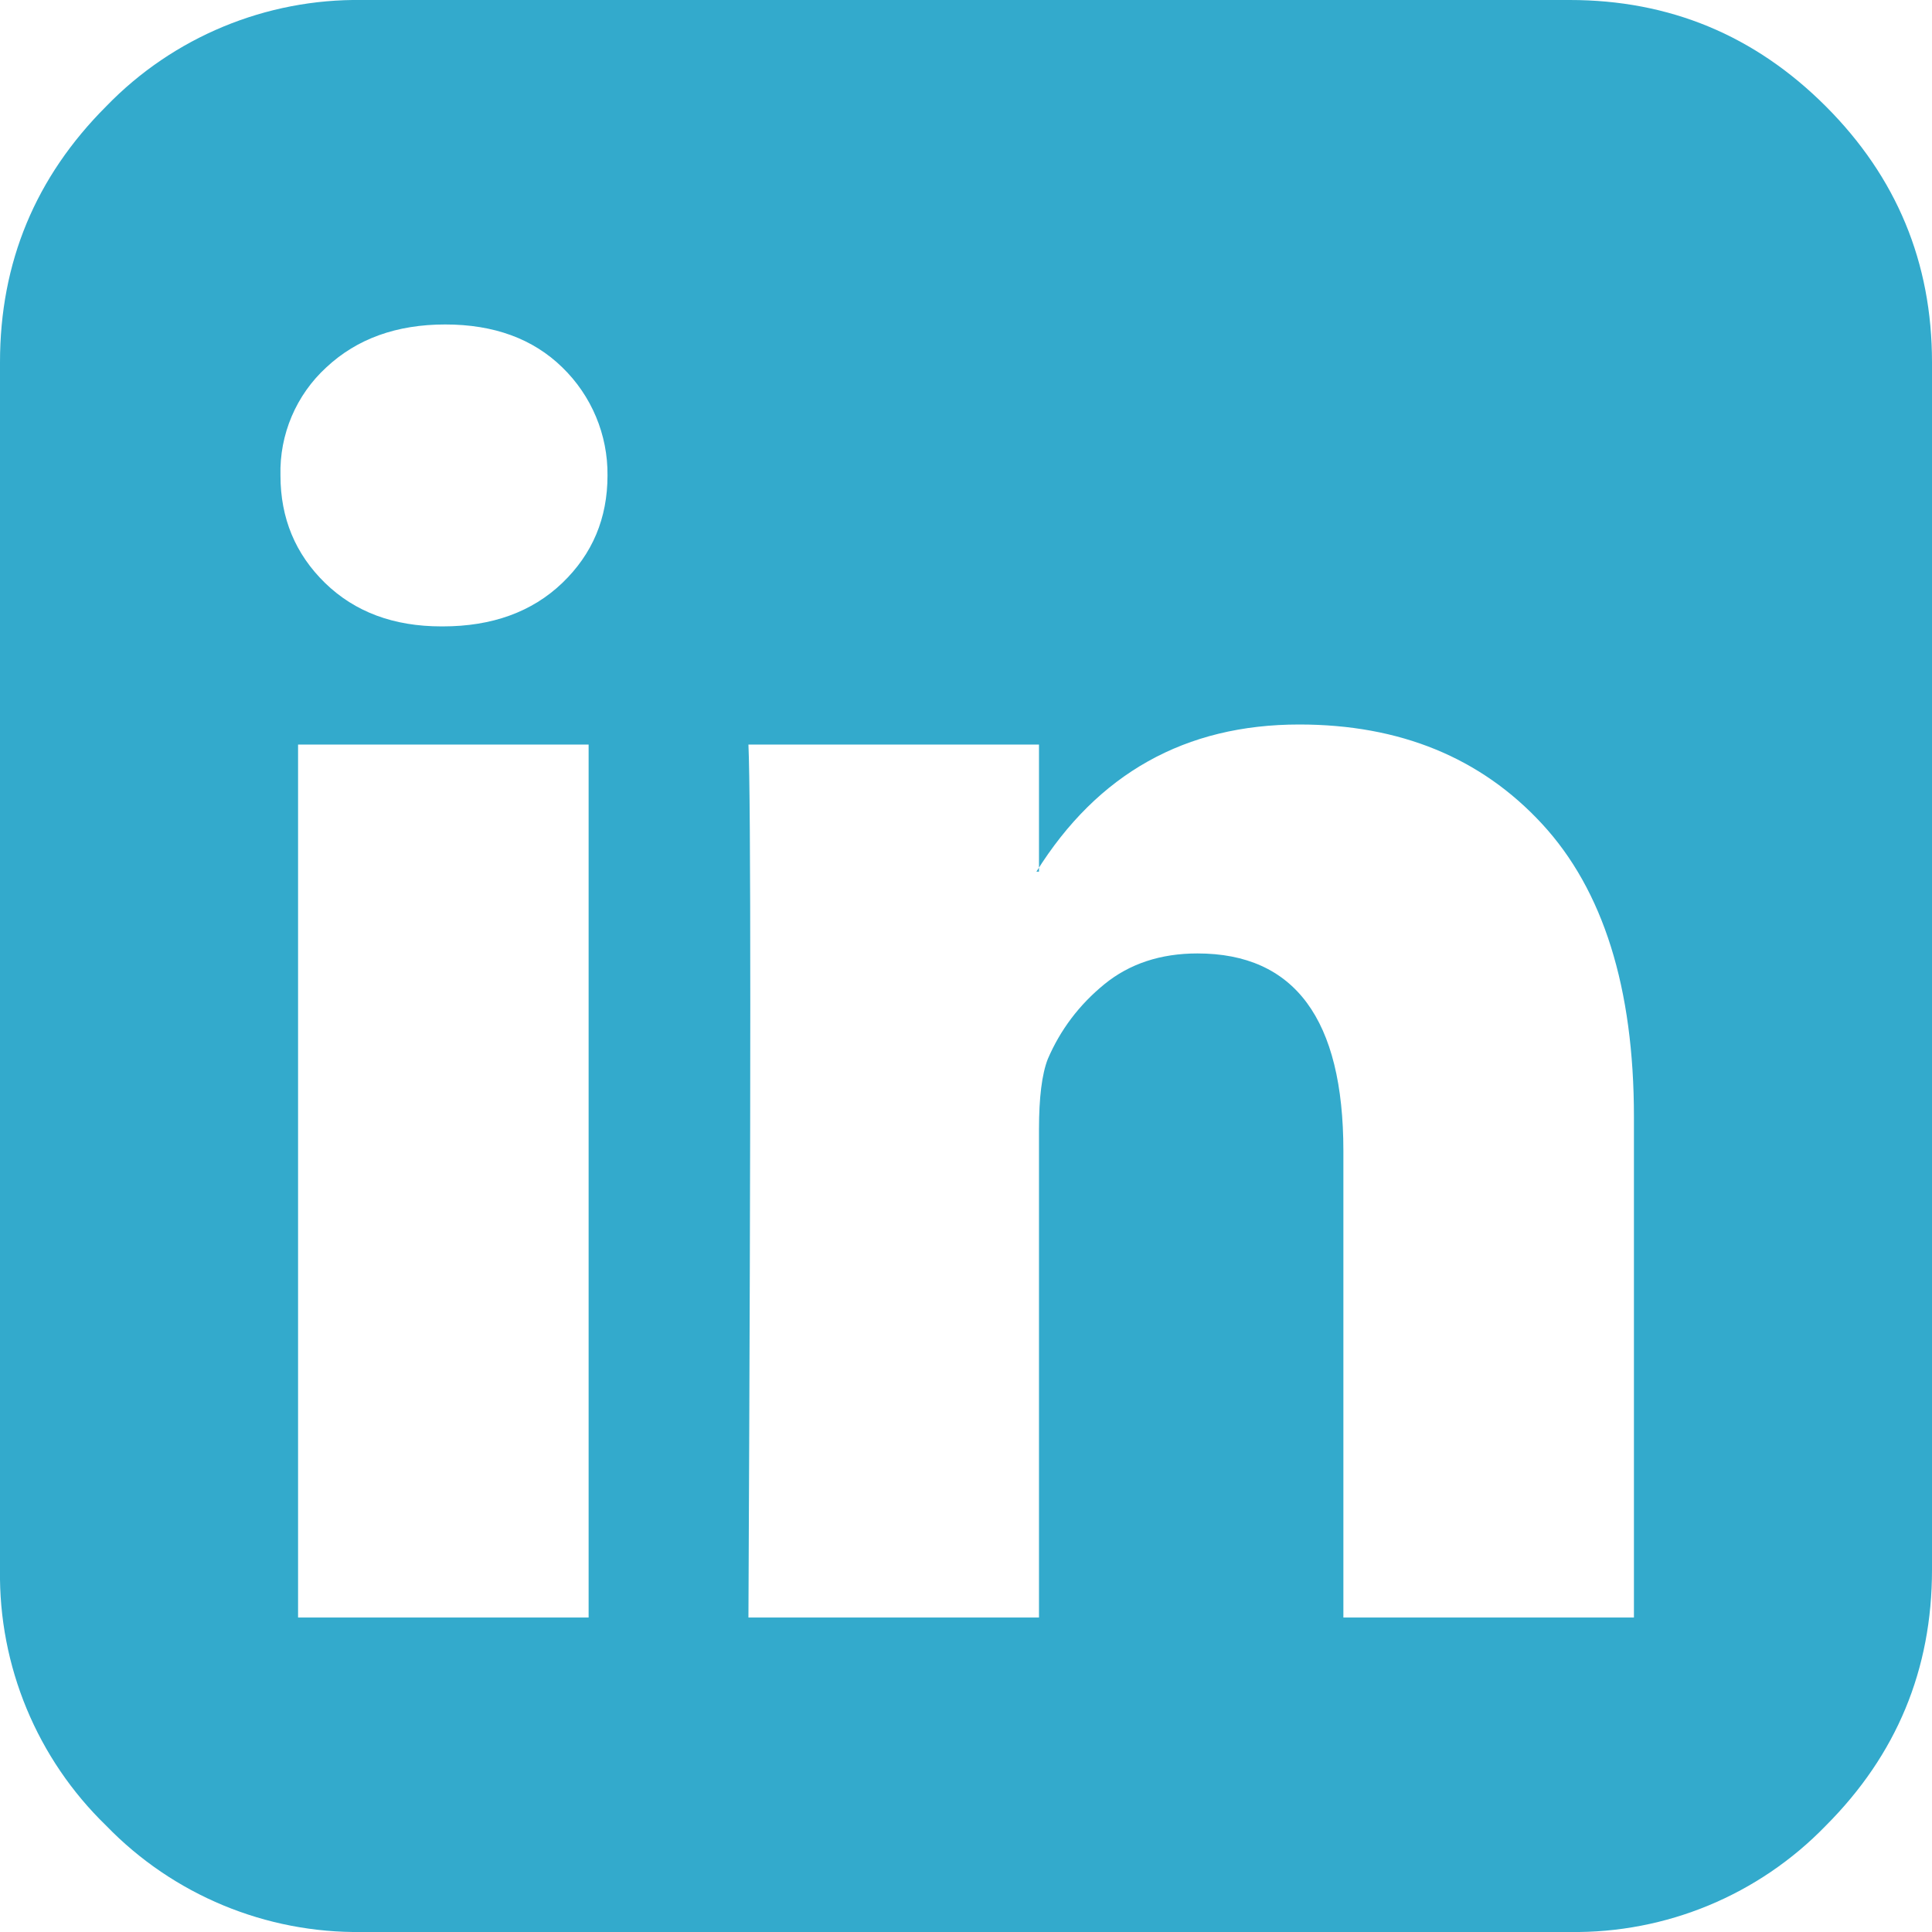
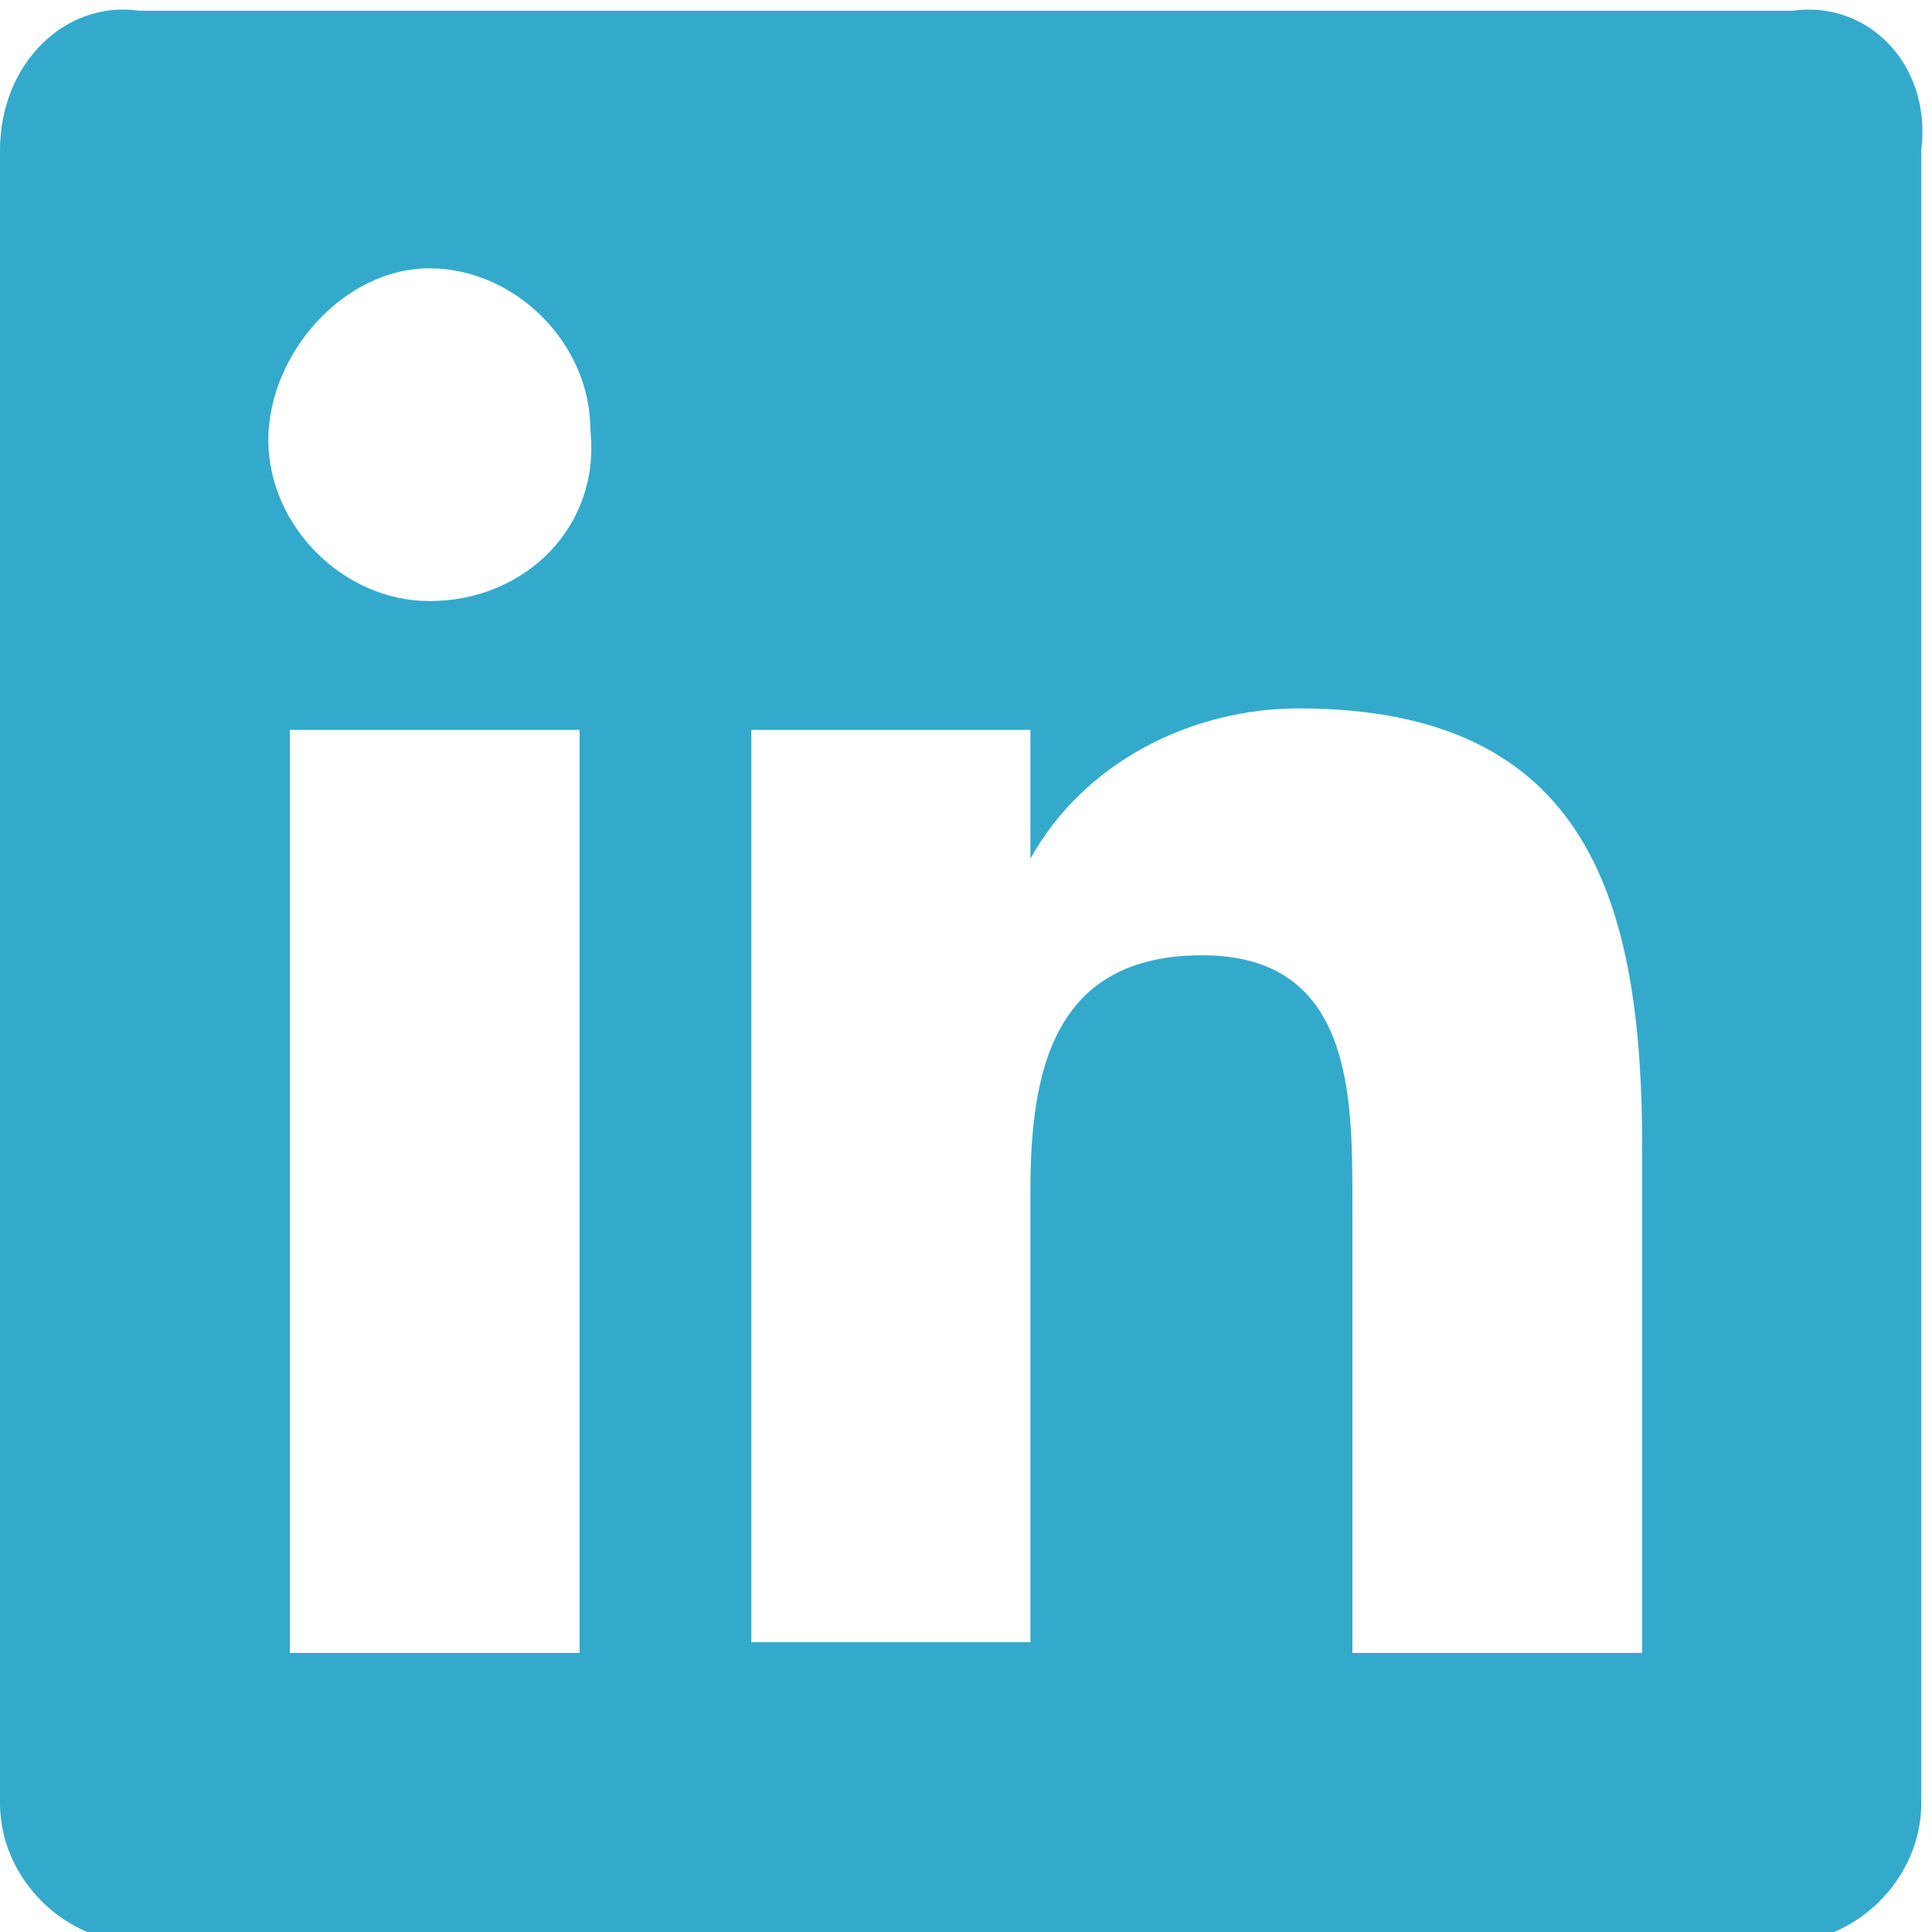
<svg xmlns="http://www.w3.org/2000/svg" width="18" height="18" viewBox="0 0 18 18">
  <g fill="none" fill-rule="evenodd" stroke="none" stroke-width="1">
-     <path fill="#3AC" d="M2.777,15.07 L5.484,15.07 L5.484,6.937 L2.777,6.937 L2.777,15.07 Z M5.66,4.43 C5.664,4.051 5.511,3.686 5.238,3.422 C4.965,3.156 4.602,3.023 4.148,3.023 C3.695,3.023 3.326,3.156 3.041,3.422 C2.759,3.68 2.603,4.048 2.613,4.43 C2.613,4.828 2.752,5.162 3.029,5.432 C3.307,5.702 3.668,5.836 4.113,5.836 L4.125,5.836 C4.585,5.836 4.957,5.701 5.238,5.432 C5.52,5.162 5.66,4.828 5.66,4.43 L5.66,4.43 Z M12.516,15.07 L15.223,15.07 L15.223,10.406 C15.223,9.203 14.937,8.293 14.367,7.676 C13.797,7.059 13.043,6.75 12.105,6.75 C11.043,6.75 10.227,7.207 9.656,8.121 L9.68,8.121 L9.68,6.937 L6.973,6.937 C6.996,7.453 6.996,10.164 6.973,15.07 L9.68,15.07 L9.68,10.523 C9.68,10.227 9.707,10.008 9.762,9.867 C9.879,9.594 10.055,9.361 10.289,9.17 C10.523,8.979 10.813,8.883 11.156,8.883 C12.062,8.883 12.516,9.496 12.516,10.723 L12.516,15.07 L12.516,15.07 Z M18,3.375 L18,14.625 C18,15.555 17.67,16.35 17.01,17.01 C16.386,17.655 15.523,18.013 14.625,18 L3.375,18 C2.478,18.013 1.614,17.655 0.99,17.01 C0.345,16.386 -0.013,15.522 0,14.625 L0,3.375 C0,2.445 0.33,1.65 0.99,0.99 C1.614,0.345 2.478,-0.013 3.375,0 L14.625,0 C15.555,0 16.35,0.33 17.01,0.99 C17.67,1.65 18,2.445 18,3.375 L18,3.375 Z" />
+     <path fill="#3AC" d="M15.3 15.4h-2.7v-4.2c0-1 0-2.3-1.4-2.3S9.6 10 9.6 11.1v4.2H7V6.8h2.6V8c.5-.9 1.5-1.4 2.5-1.4 2.7 0 3.2 1.8 3.2 4.1v4.7zM4 5.6c-.8 0-1.5-.7-1.5-1.5S3.2 2.5 4 2.5s1.5.7 1.5 1.5c.1.9-.6 1.6-1.5 1.6zm1.3 9.8H2.7V6.8h2.7v8.6zM16.7.1H1.3C.6 0 0 .6 0 1.4v15.4c0 .7.6 1.3 1.3 1.3h15.3c.7 0 1.3-.6 1.3-1.3V1.4C18 .6 17.4 0 16.7.1z" />
  </g>
</svg>
